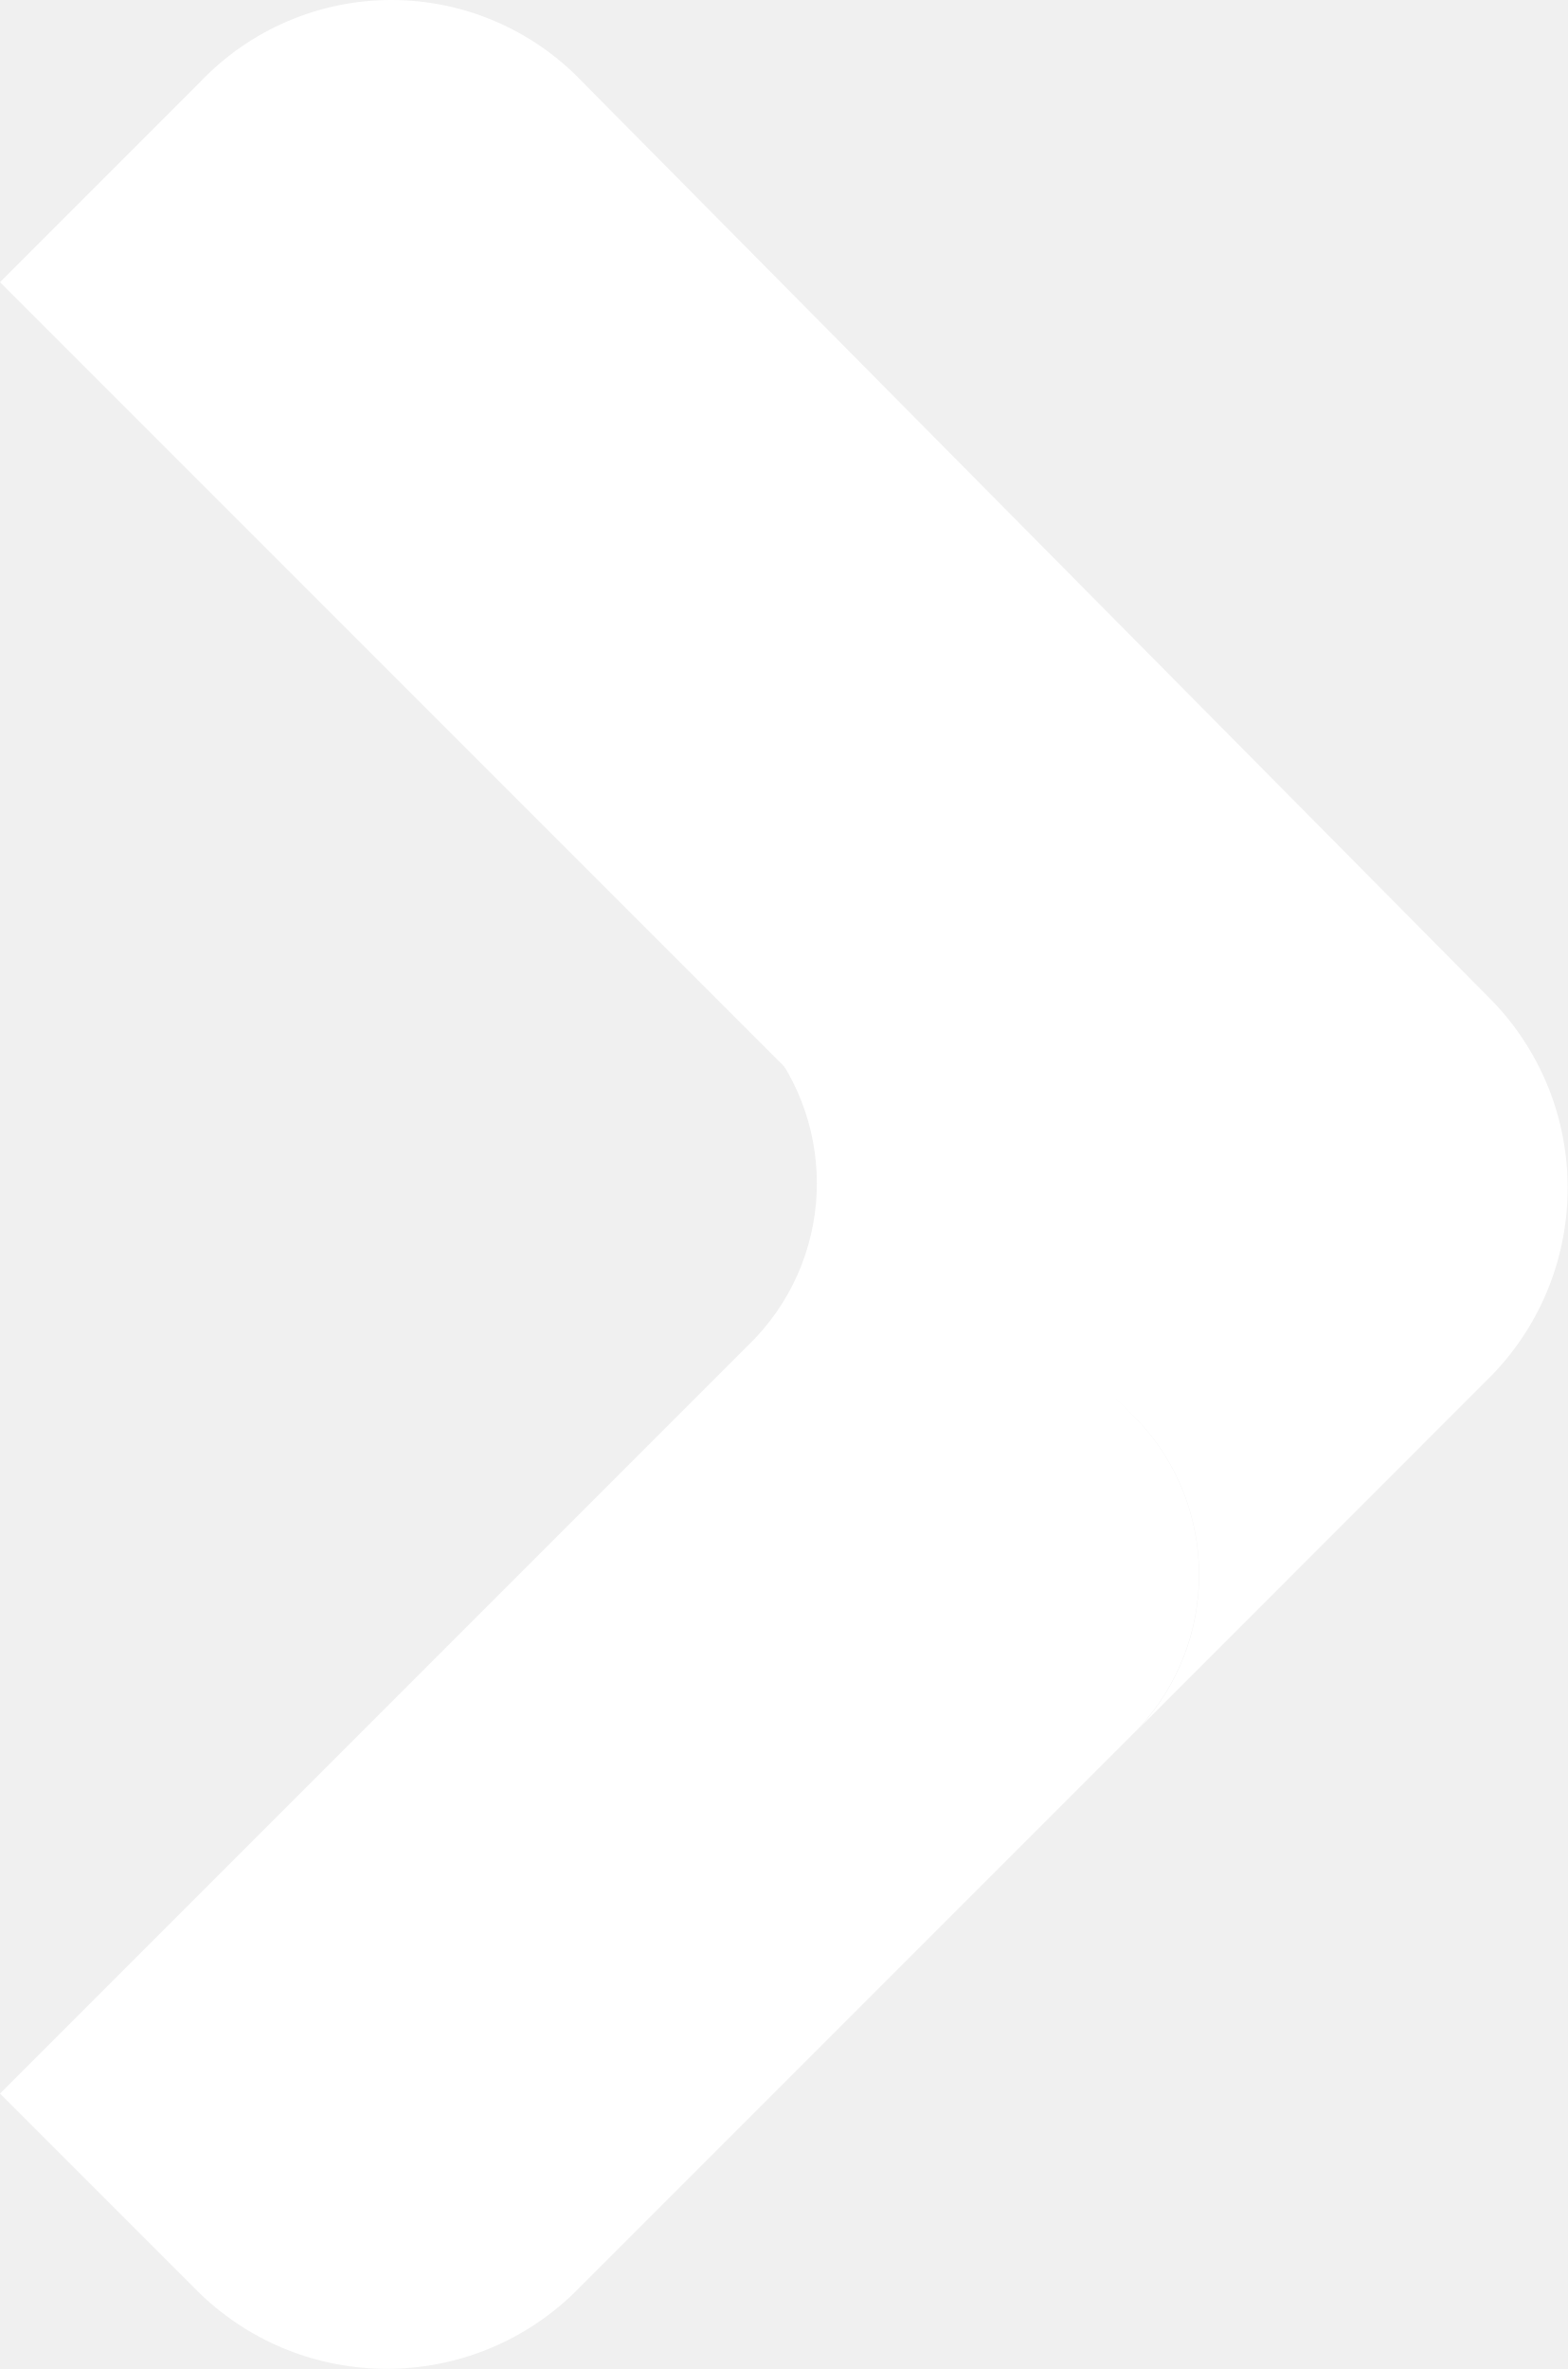
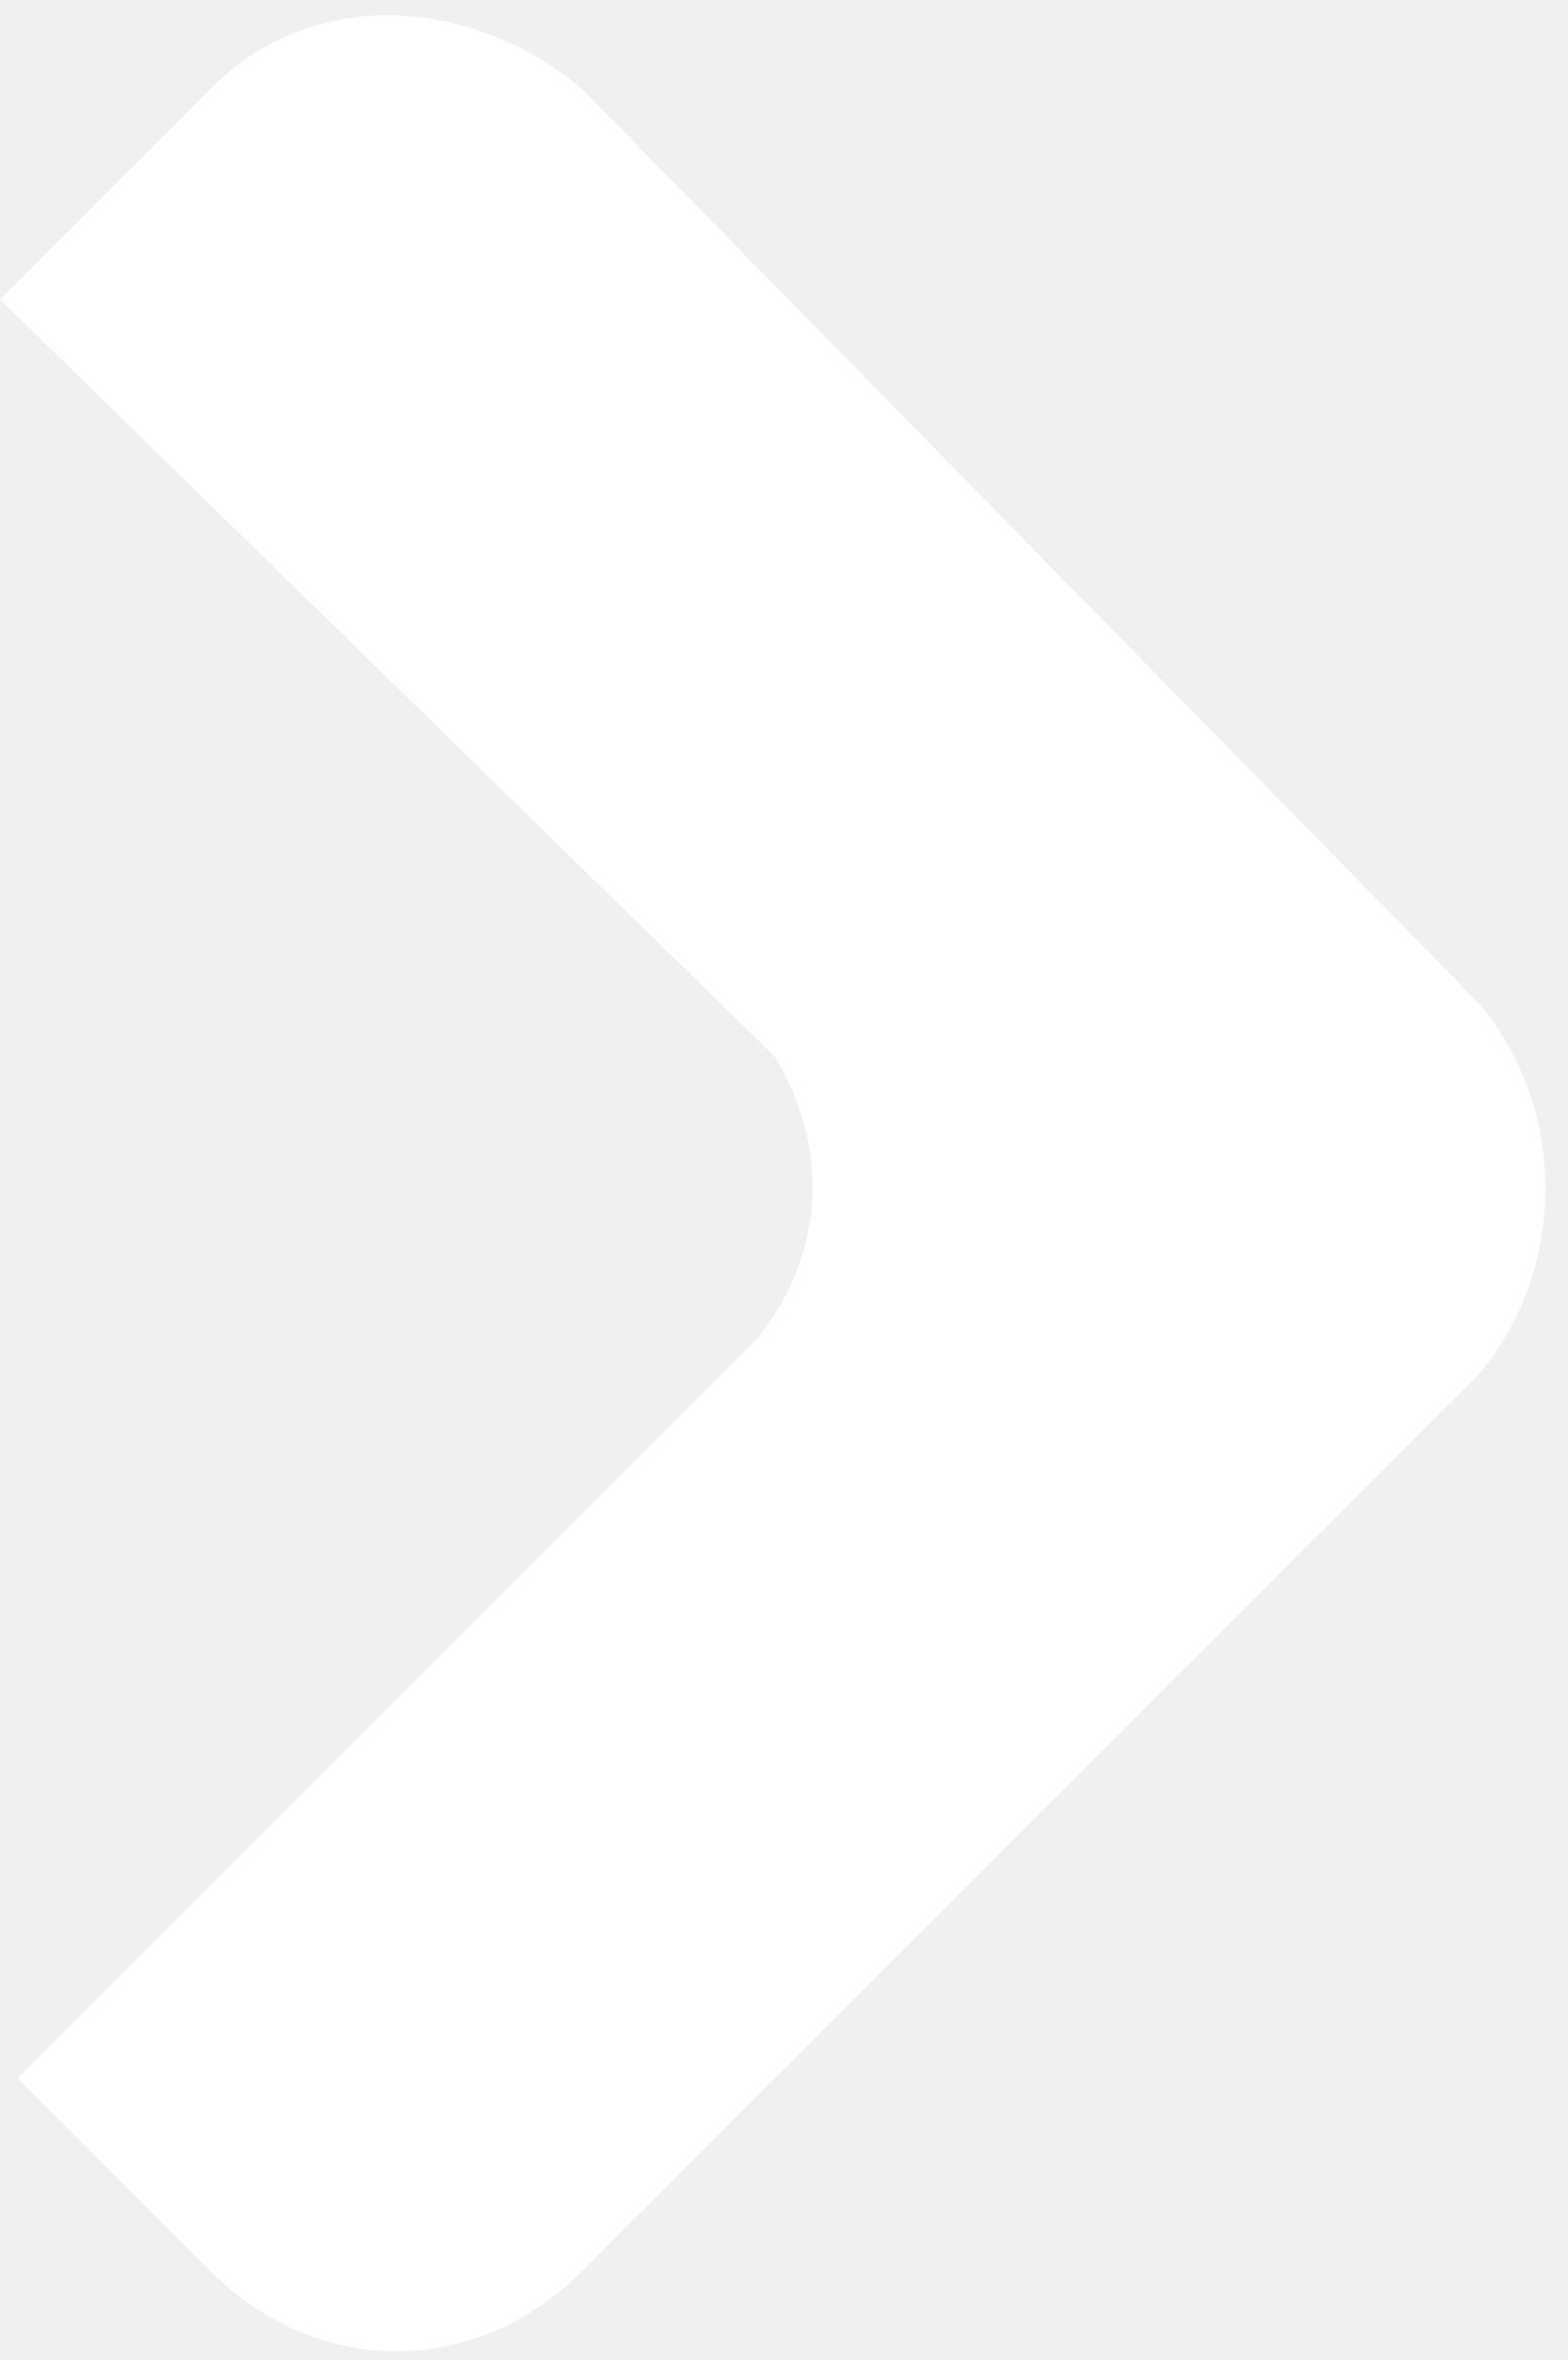
- <svg xmlns="http://www.w3.org/2000/svg" viewBox="0 0 8.857 13.382">
-   <defs>
-     <style>.arrowsvg{fill:#fff;}</style>
-   </defs>
-   <g transform="translate(0)">
-     <path class="arrowsvg" d="M4.268,11.3a1.274,1.274,0,0,1,0,1.748L0,17.316l1.131,1.131a1.522,1.522,0,0,0,2.108,0l3.188-3.188a1.274,1.274,0,0,0,0-1.748Z" transform="translate(0 -5.49)" />
-     <path class="arrowsvg" d="M1.131.463,0,1.594,6.428,8.022a1.274,1.274,0,0,1,0,1.748L8.433,7.764a1.522,1.522,0,0,0,0-2.108L3.291.463A1.491,1.491,0,0,0,1.131.463Z" transform="translate(0 0)" />
-   </g>
+ <svg xmlns="http://www.w3.org/2000/svg" version="1.1" id="Layer_1" x="0px" y="0px" viewBox="0 0 8.9 13.4" style="enable-background:new 0 0 8.9 13.4;" xml:space="preserve">
+   <style type="text/css">
+ 	.st0{fill:#FFFFFF;}
+ </style>
+   <path class="st0" d="M8.4,5.7L3.3,0.5C2.7,0,1.8-0.1,1.2,0.5c0,0-1.2,1.2-1.2,1.2L4.4,6c0.3,0.5,0.3,1.1-0.1,1.6l-4.2,4.2l1.1,1.1  c0.6,0.6,1.5,0.6,2.1,0l5.1-5.1C8.9,7.2,8.9,6.3,8.4,5.7z" />
</svg>
